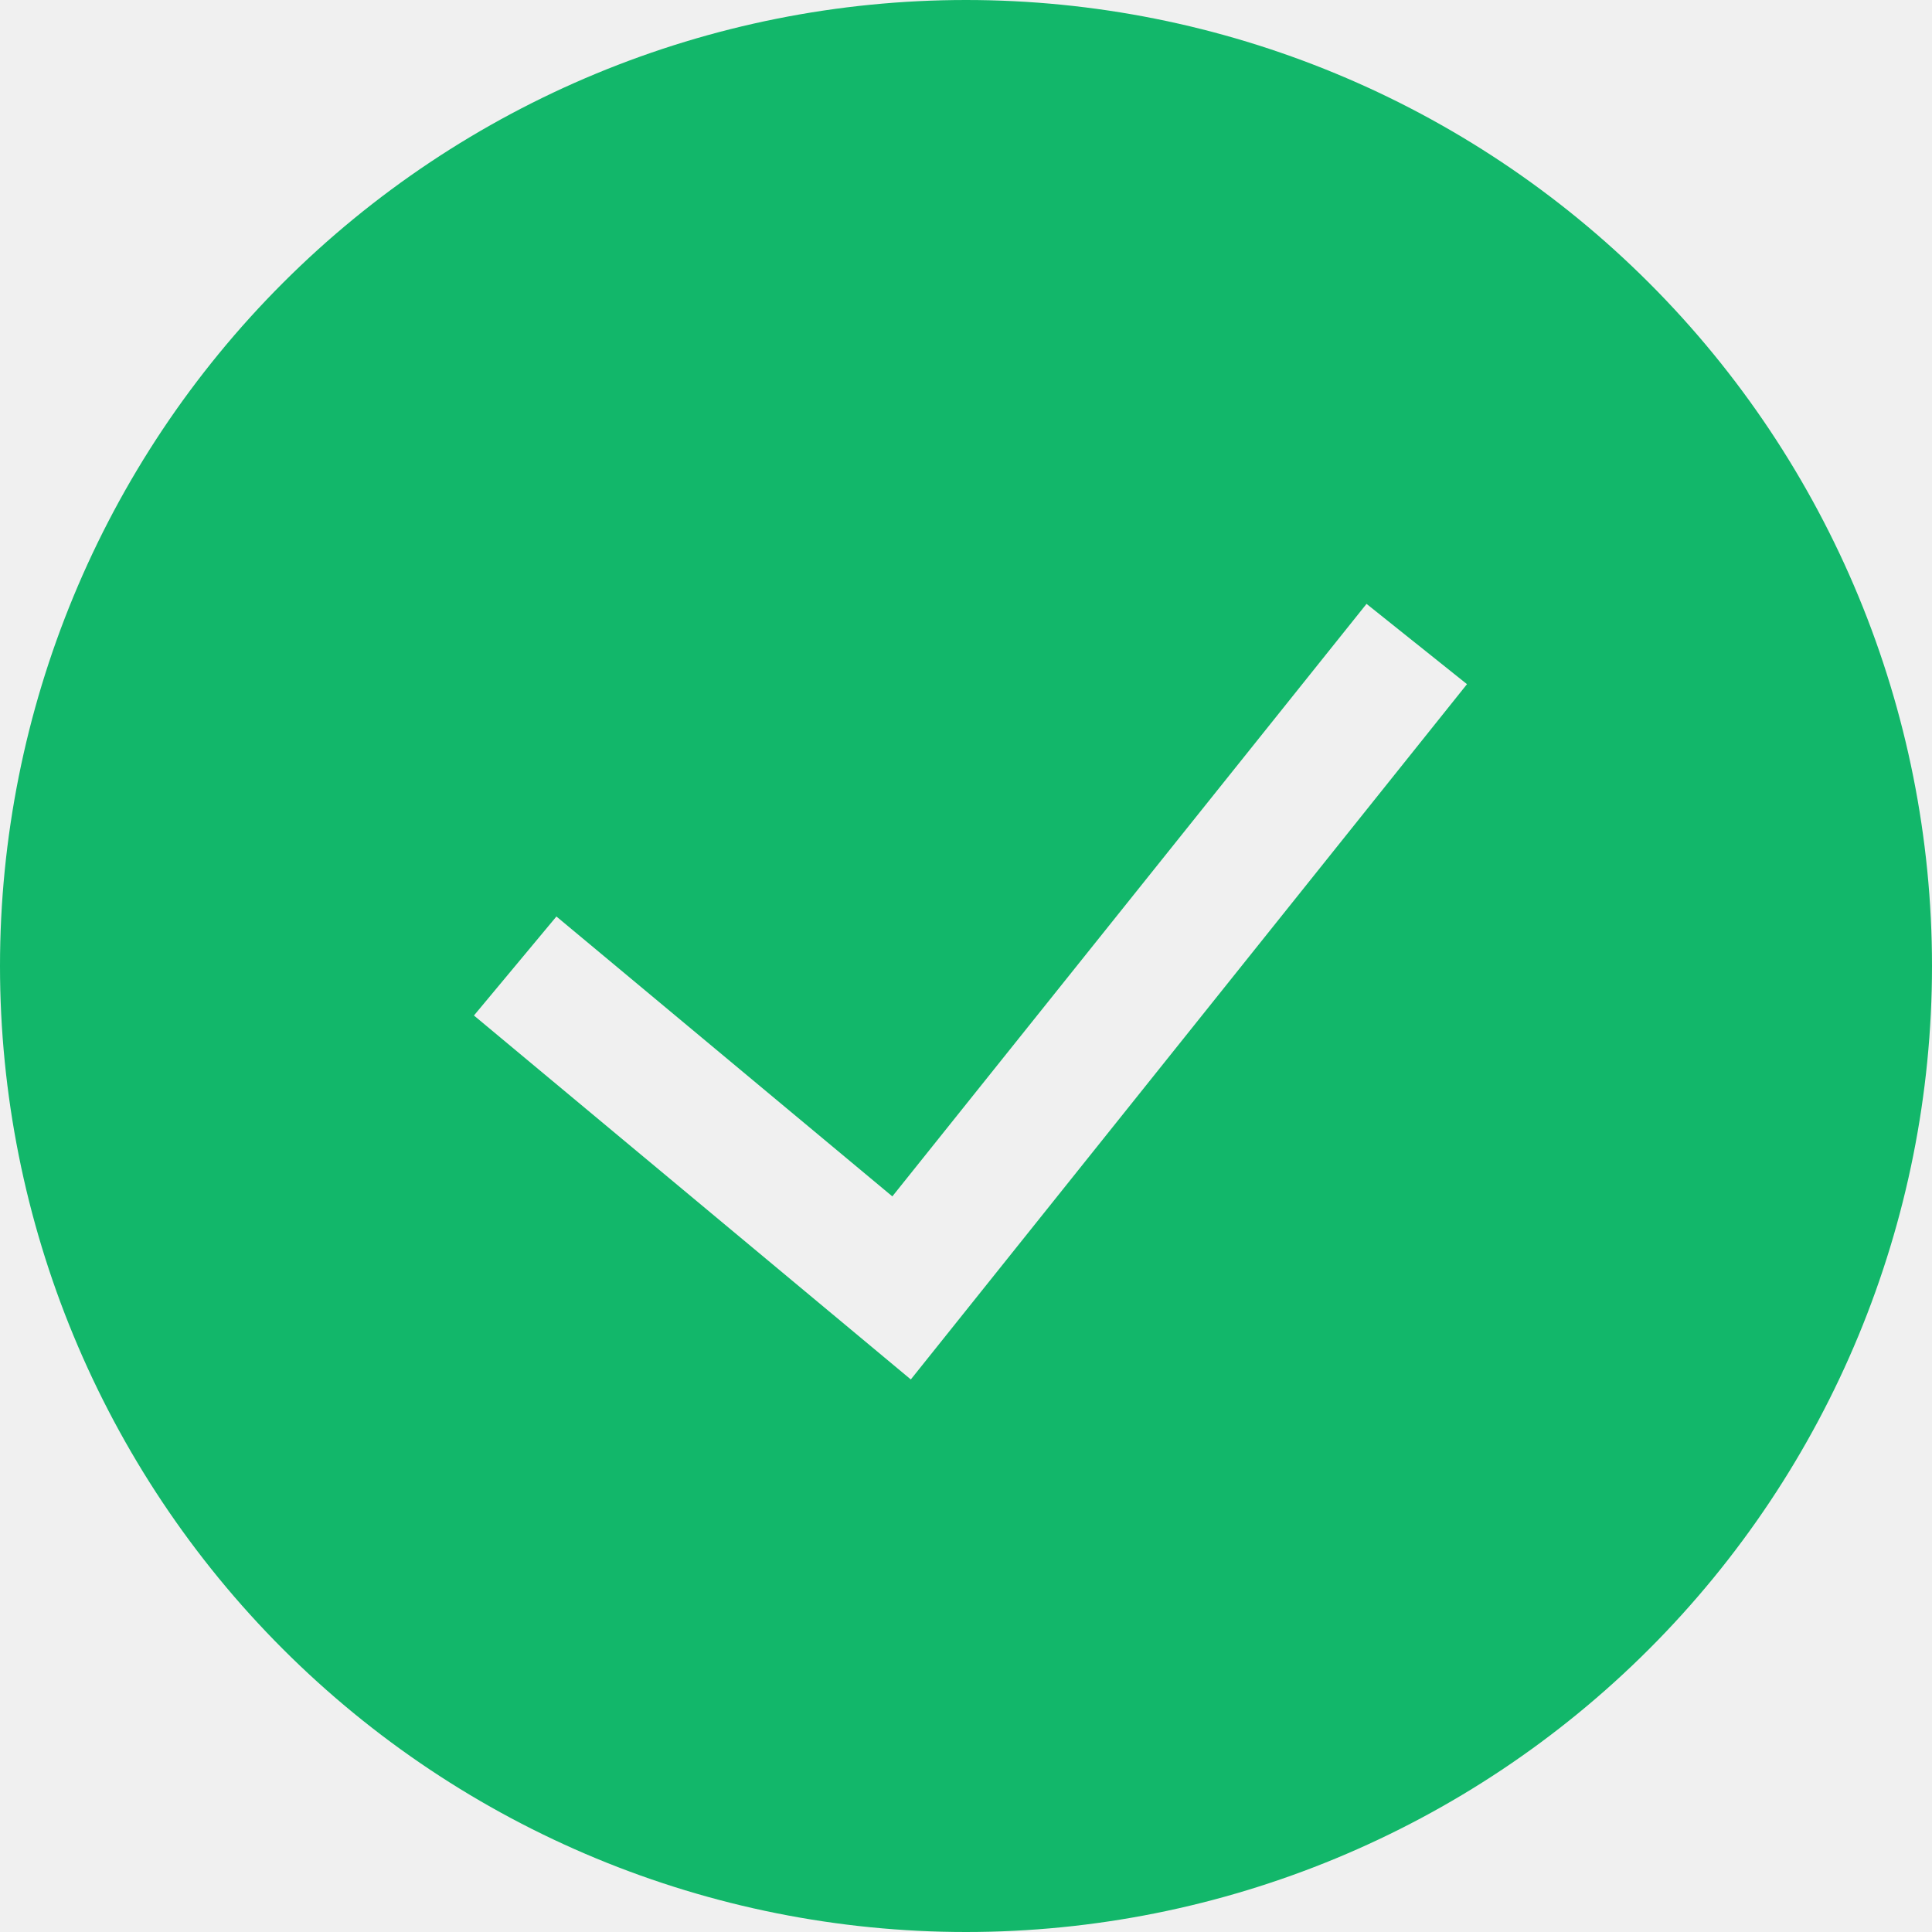
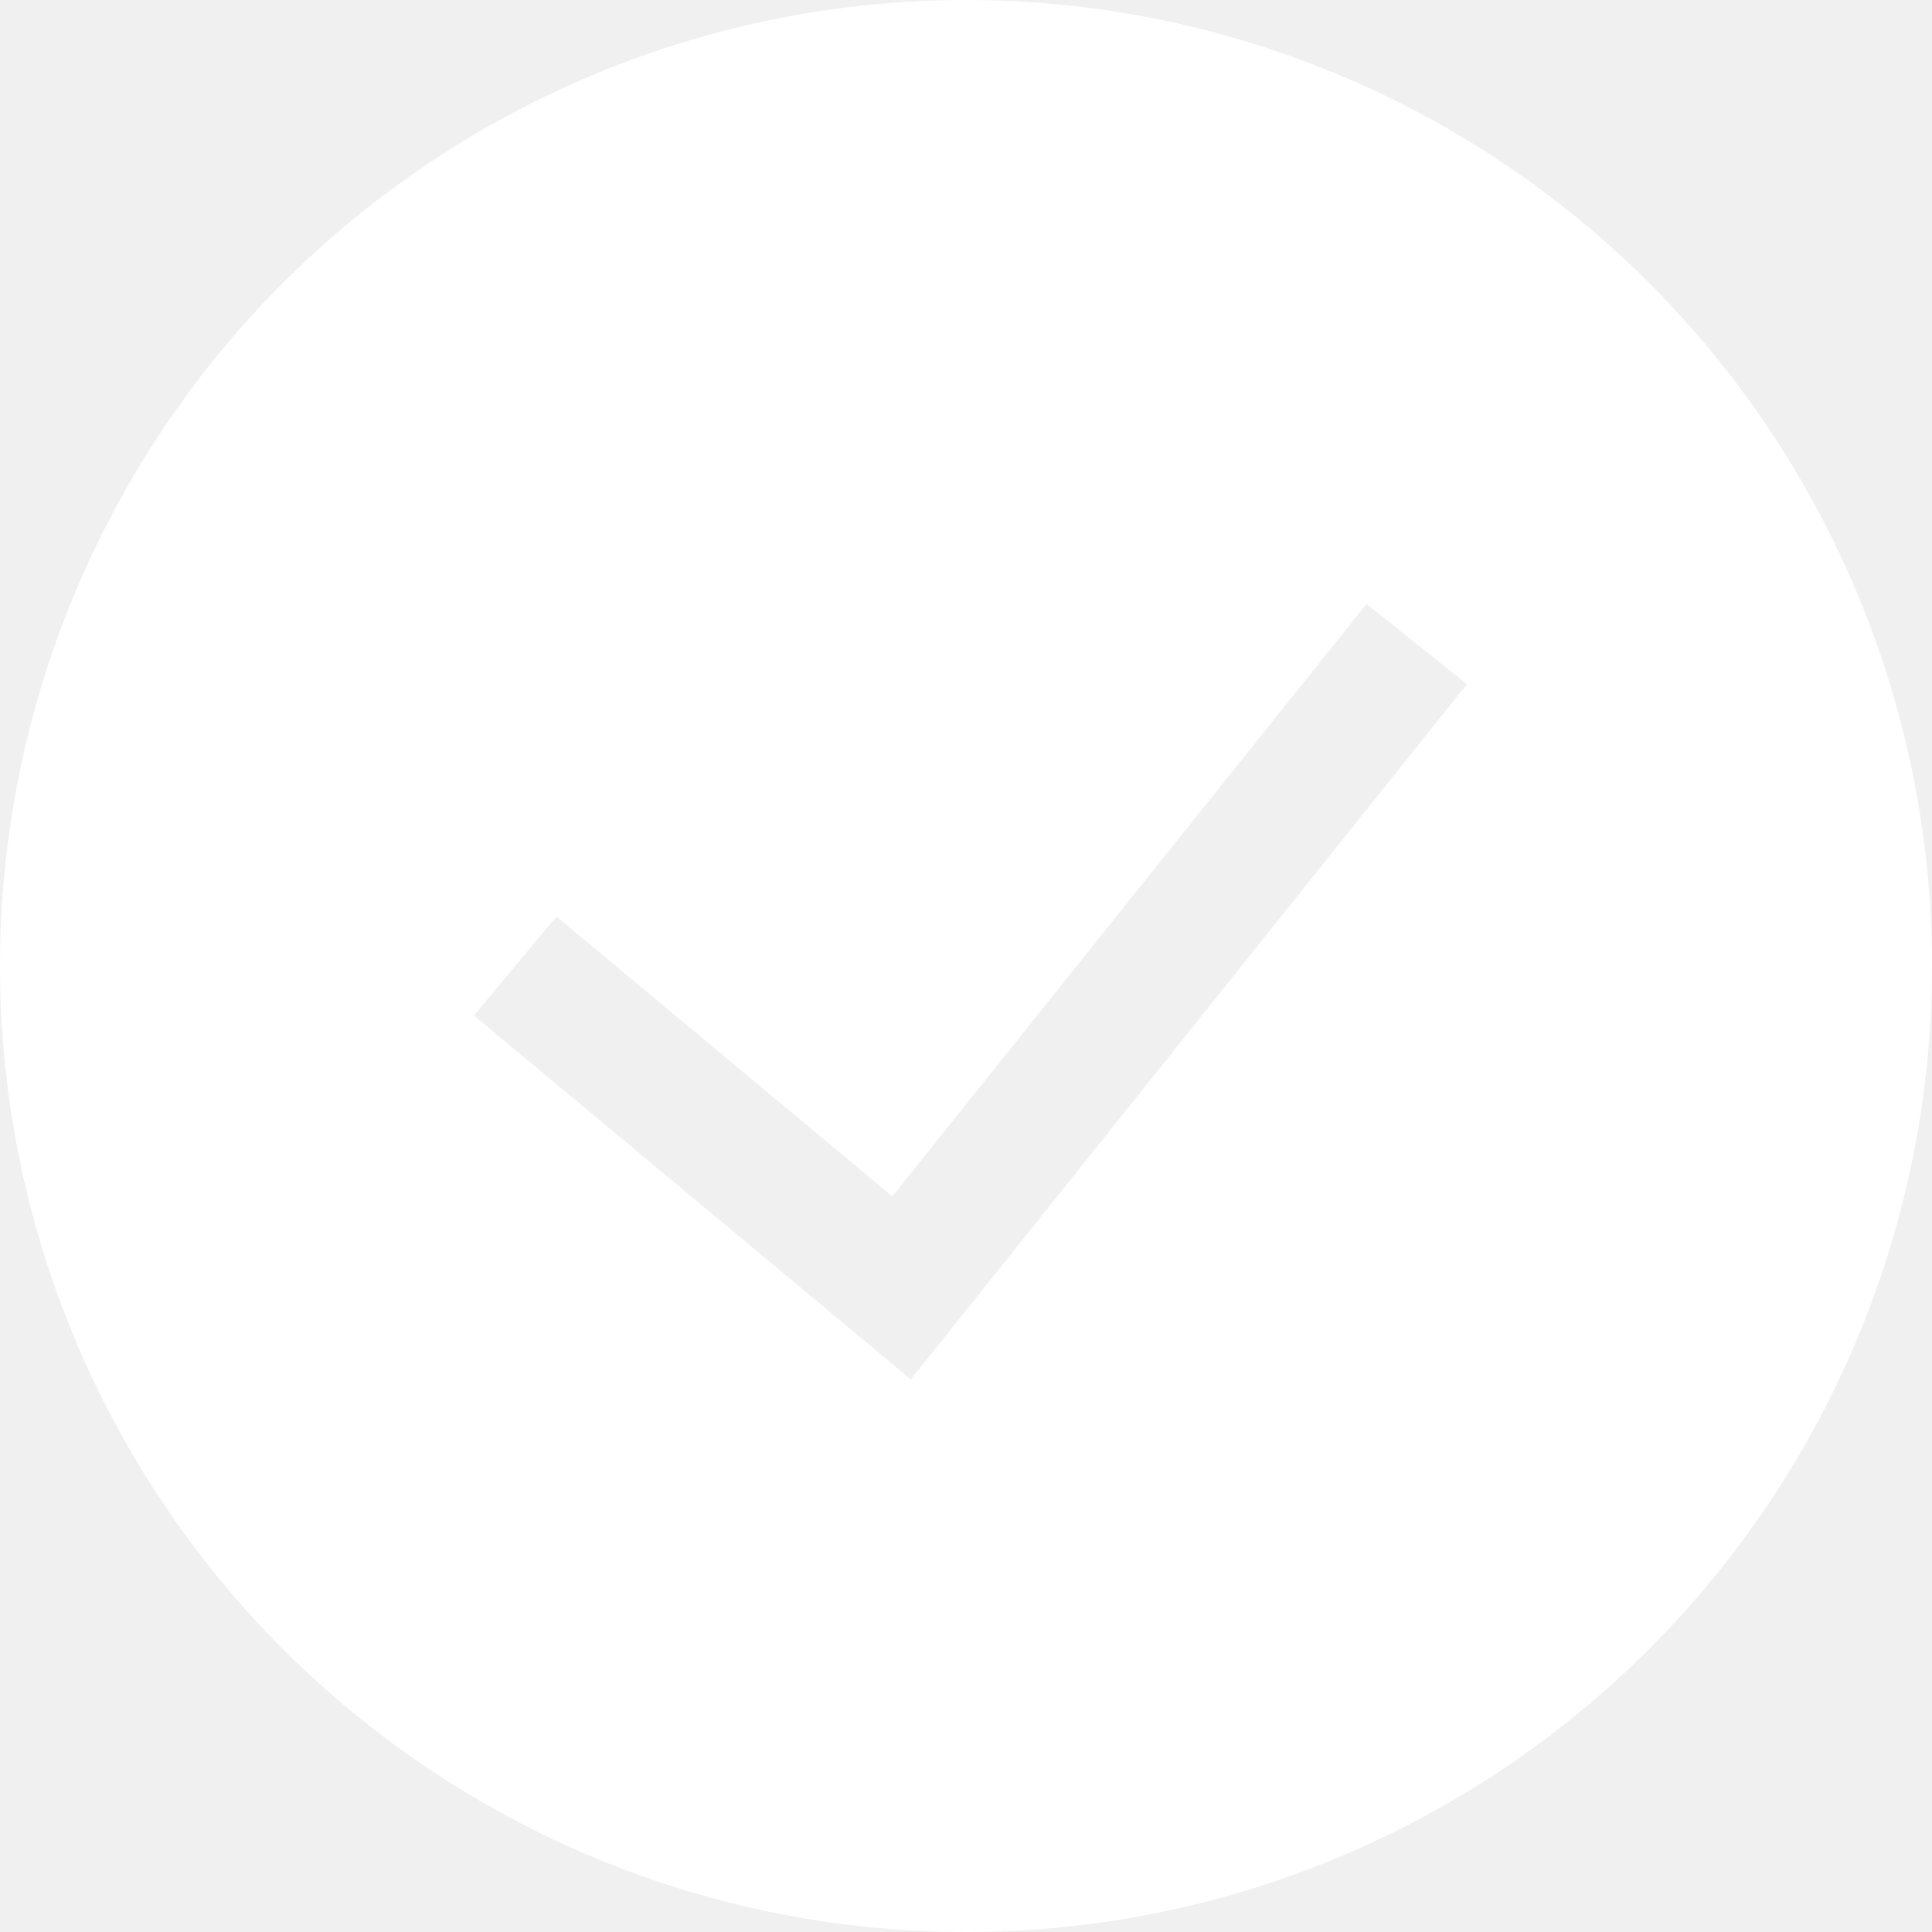
<svg xmlns="http://www.w3.org/2000/svg" width="16" height="16" viewBox="0 0 16 16" fill="none">
-   <g clip-path="url(#clip0_4501_134572)">
-     <path fill-rule="evenodd" clip-rule="evenodd" d="M0 8C0 5.878 0.843 3.843 2.343 2.343C3.843 0.843 5.878 0 8 0C10.122 0 12.157 0.843 13.657 2.343C15.157 3.843 16 5.878 16 8C16 10.122 15.157 12.157 13.657 13.657C12.157 15.157 10.122 16 8 16C5.878 16 3.843 15.157 2.343 13.657C0.843 12.157 0 10.122 0 8ZM7.543 11.424L12.149 5.666L11.317 5.001L7.39 9.908L4.608 7.59L3.925 8.41L7.543 11.424Z" fill="#12B76A" />
+   <g clip-path="url(#clip0_5287_152335)">
+     <path fill-rule="evenodd" clip-rule="evenodd" d="M0 8C0 5.878 0.843 3.843 2.343 2.343C3.843 0.843 5.878 0 8 0C10.122 0 12.157 0.843 13.657 2.343C15.157 3.843 16 5.878 16 8C16 10.122 15.157 12.157 13.657 13.657C12.157 15.157 10.122 16 8 16C5.878 16 3.843 15.157 2.343 13.657C0.843 12.157 0 10.122 0 8ZM7.543 11.424L12.149 5.666L11.317 5.001L7.39 9.908L4.608 7.59L3.925 8.41L7.543 11.424Z" fill="white" />
  </g>
  <defs>
-     <clipPath id="clip0_4501_134572">
+     <clipPath id="clip0_5287_152335">
      <rect width="16" height="16" fill="white" />
    </clipPath>
  </defs>
</svg>
